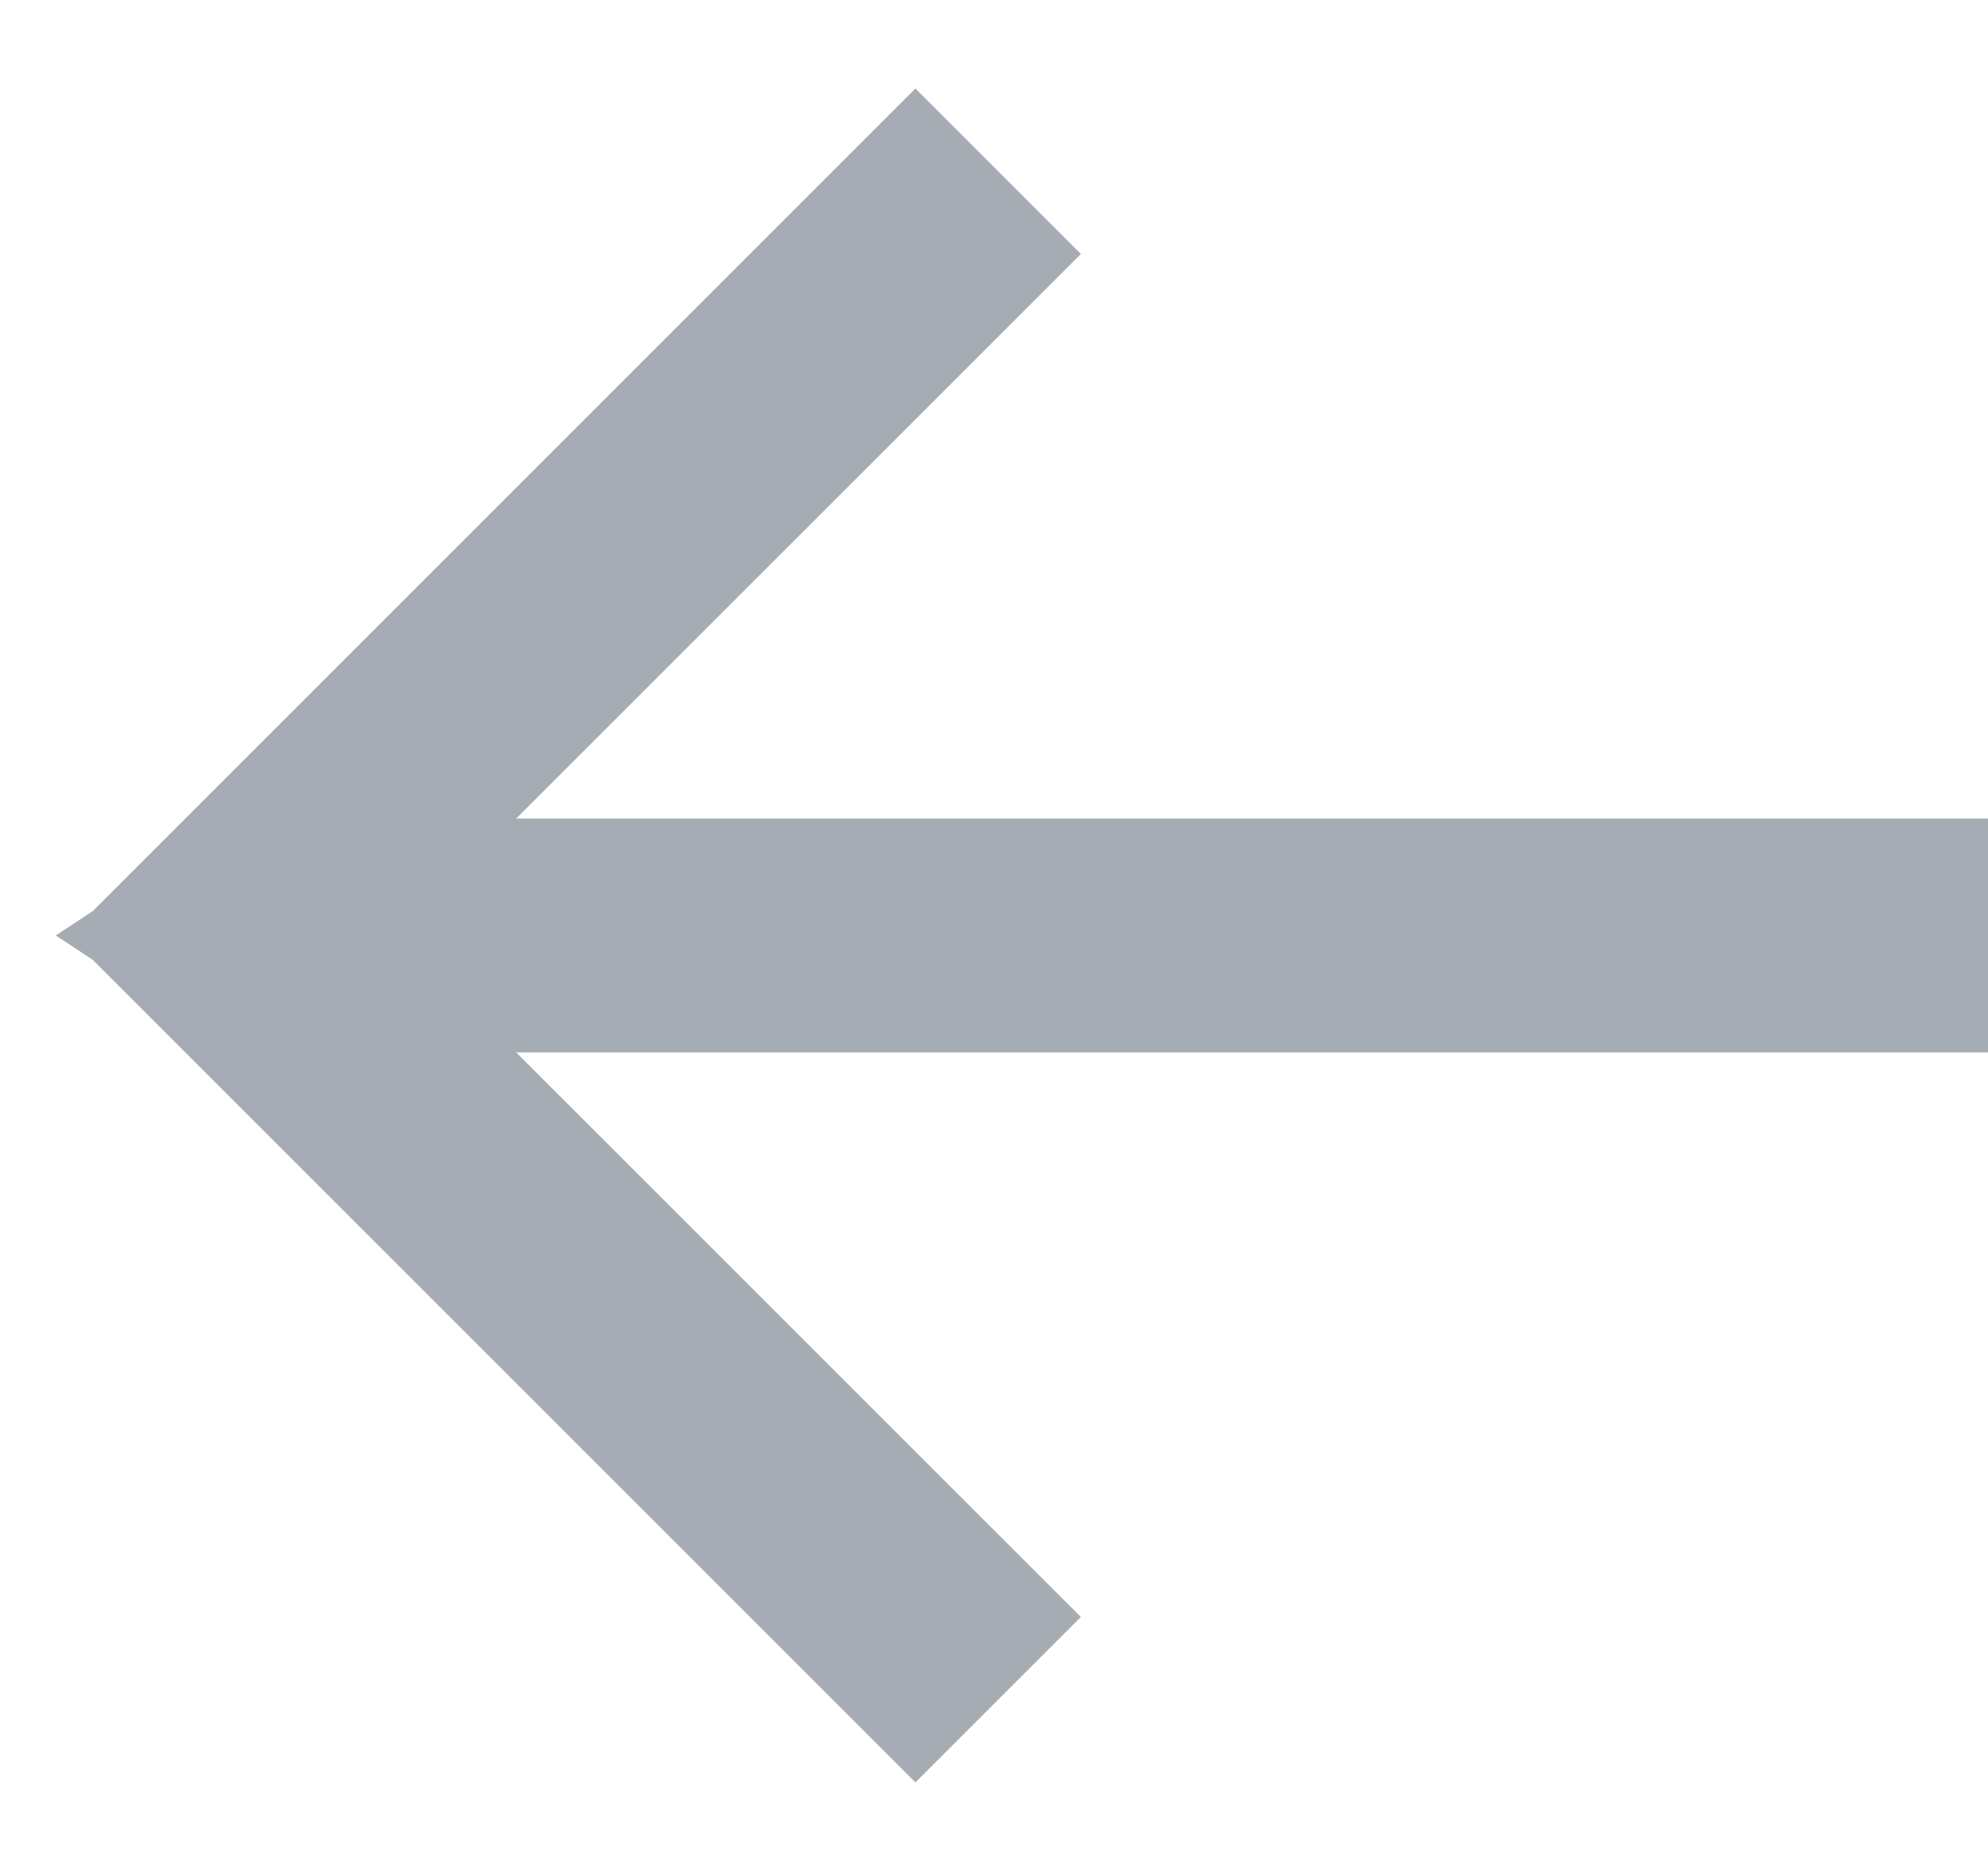
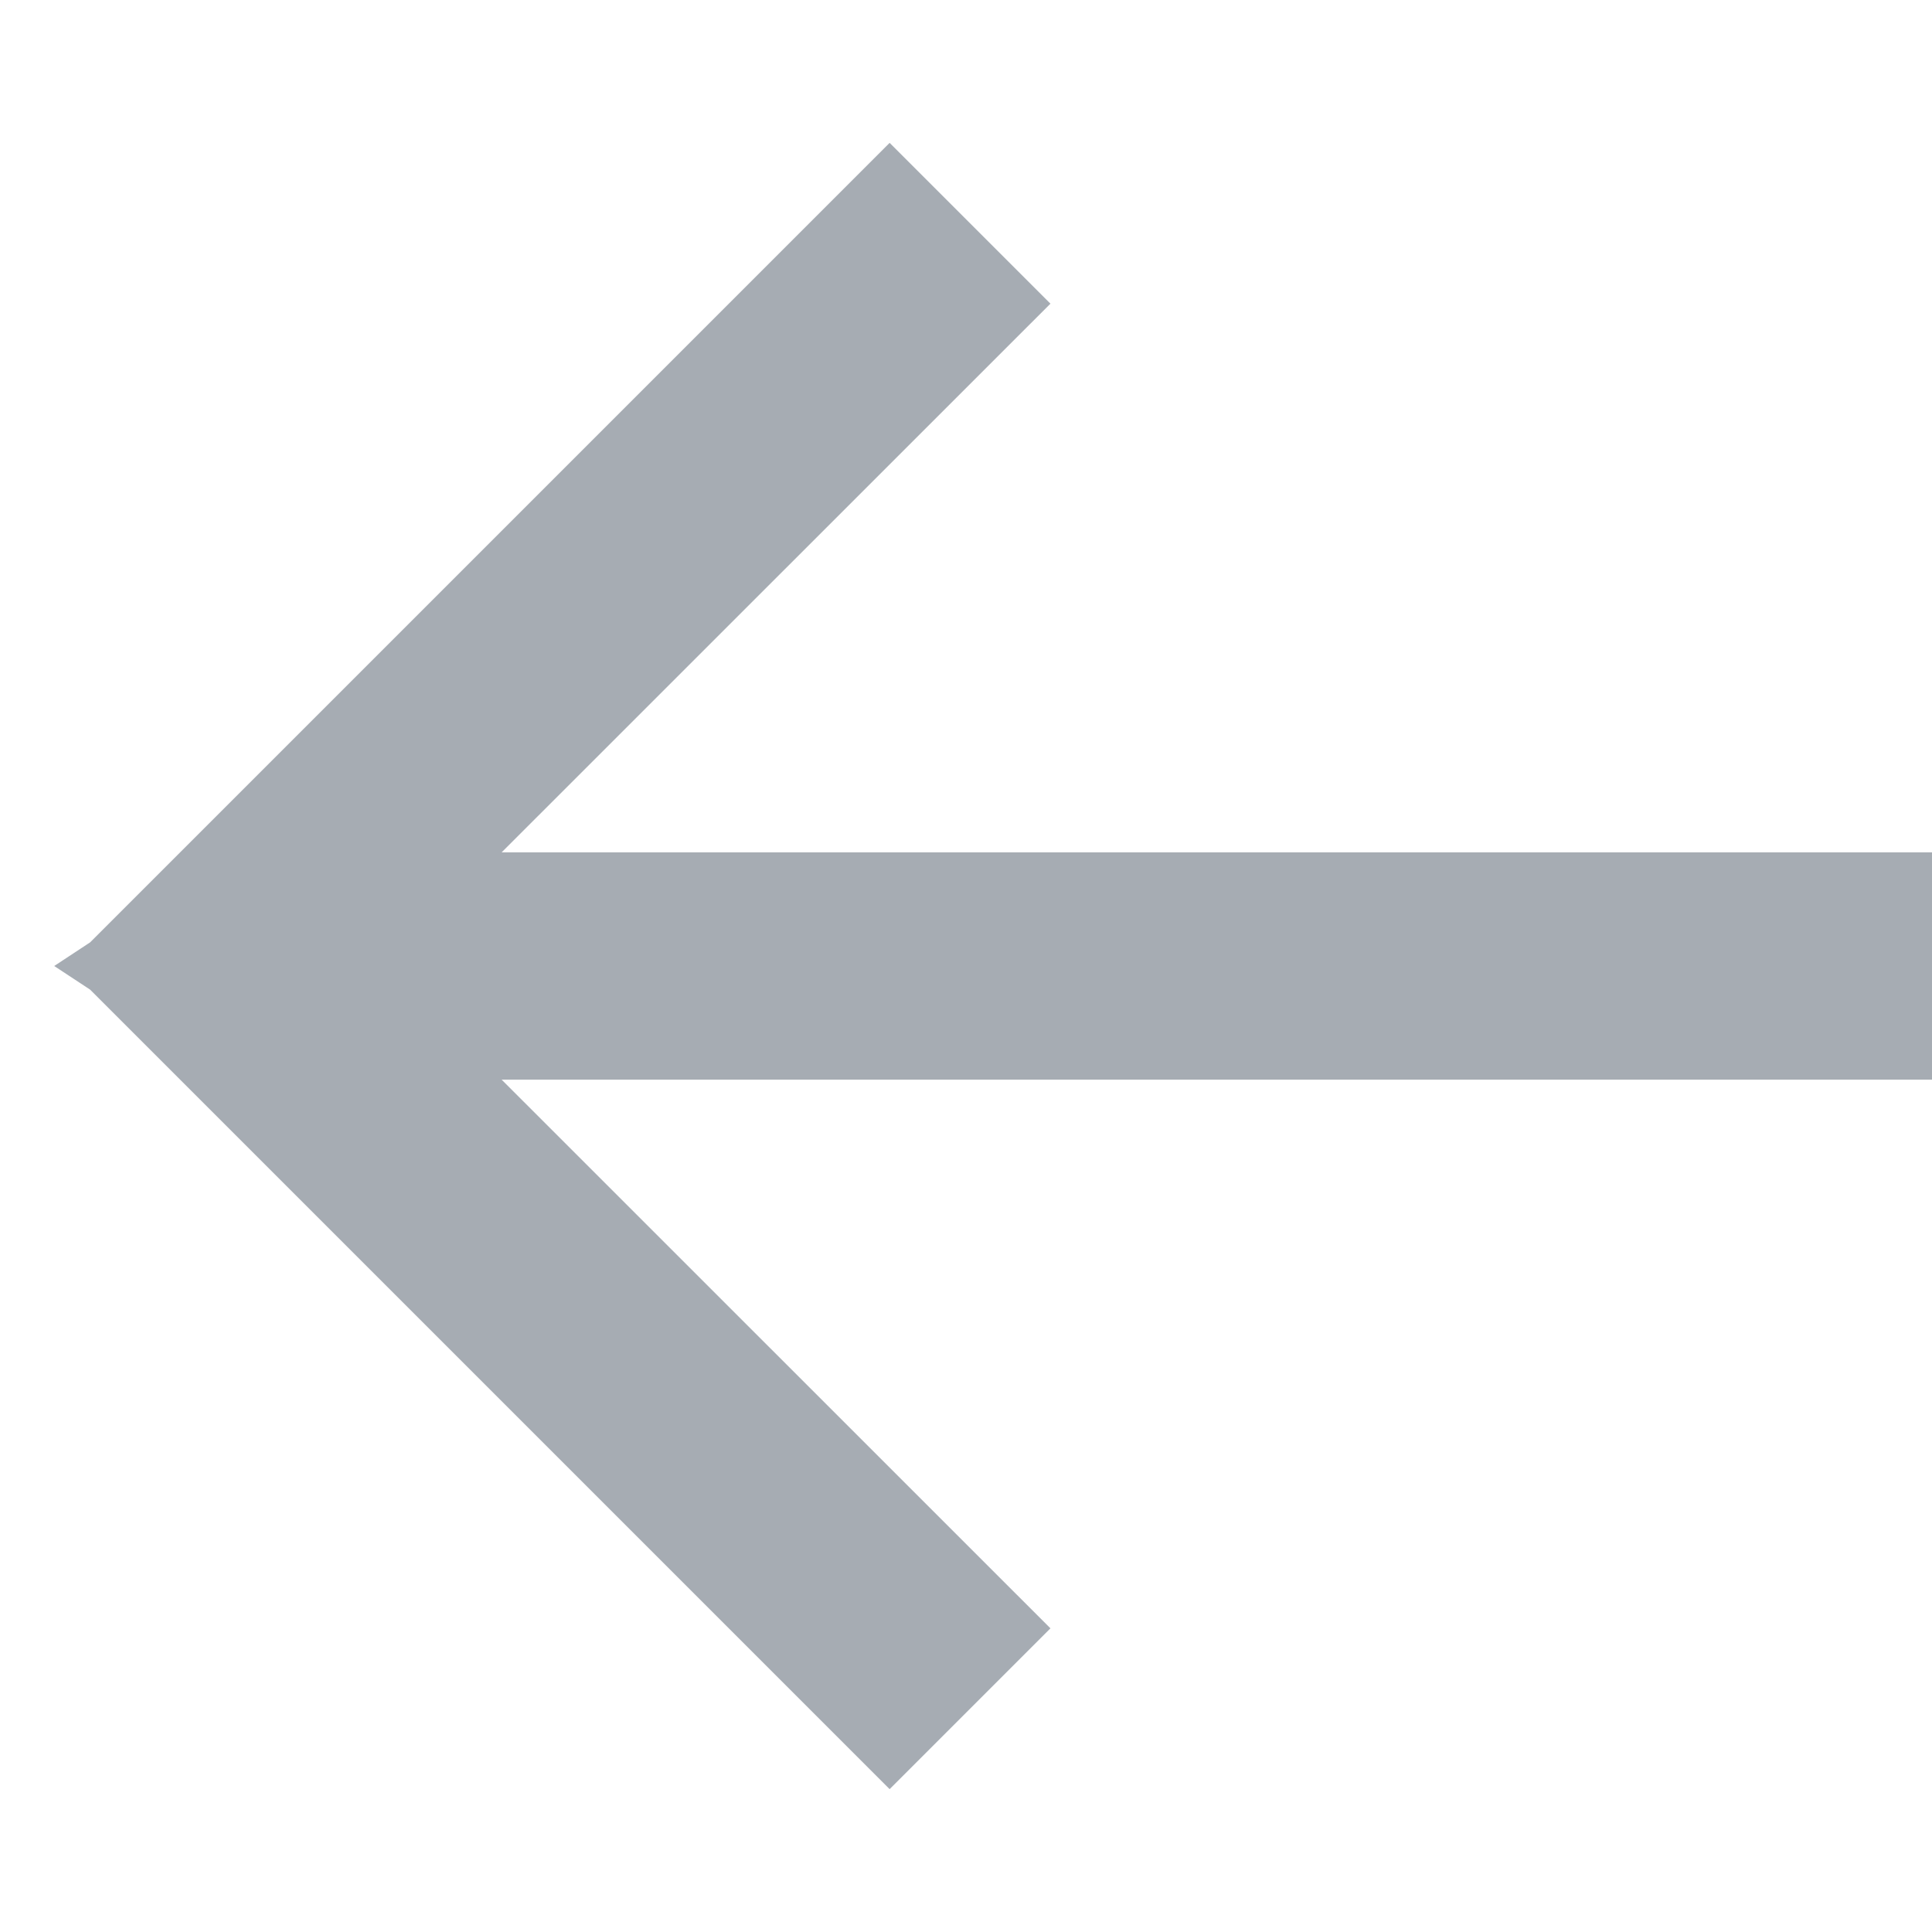
- <svg xmlns="http://www.w3.org/2000/svg" width="17px" height="16px" viewBox="0 0 17 16" version="1.1">
+ <svg xmlns="http://www.w3.org/2000/svg" width="16px" height="16px" viewBox="0 0 17 16" version="1.1">
  <defs />
  <g id="Page-1" stroke="none" stroke-width="1" fill="none" fill-rule="evenodd">
    <g id="/desktop/02---Start-a-Discussion" transform="translate(-214, -70)" fill="#A6ACB3">
      <path d="M218.414,77 L231,77 L231,79 L218.414,79 L223.243,83.828 L221.828,85.243 L214.793,78.208 L214.477,78 L214.793,77.792 L221.828,70.757 L223.243,72.172 L218.414,77 Z" id="Rectangle-2" />
    </g>
  </g>
</svg>
